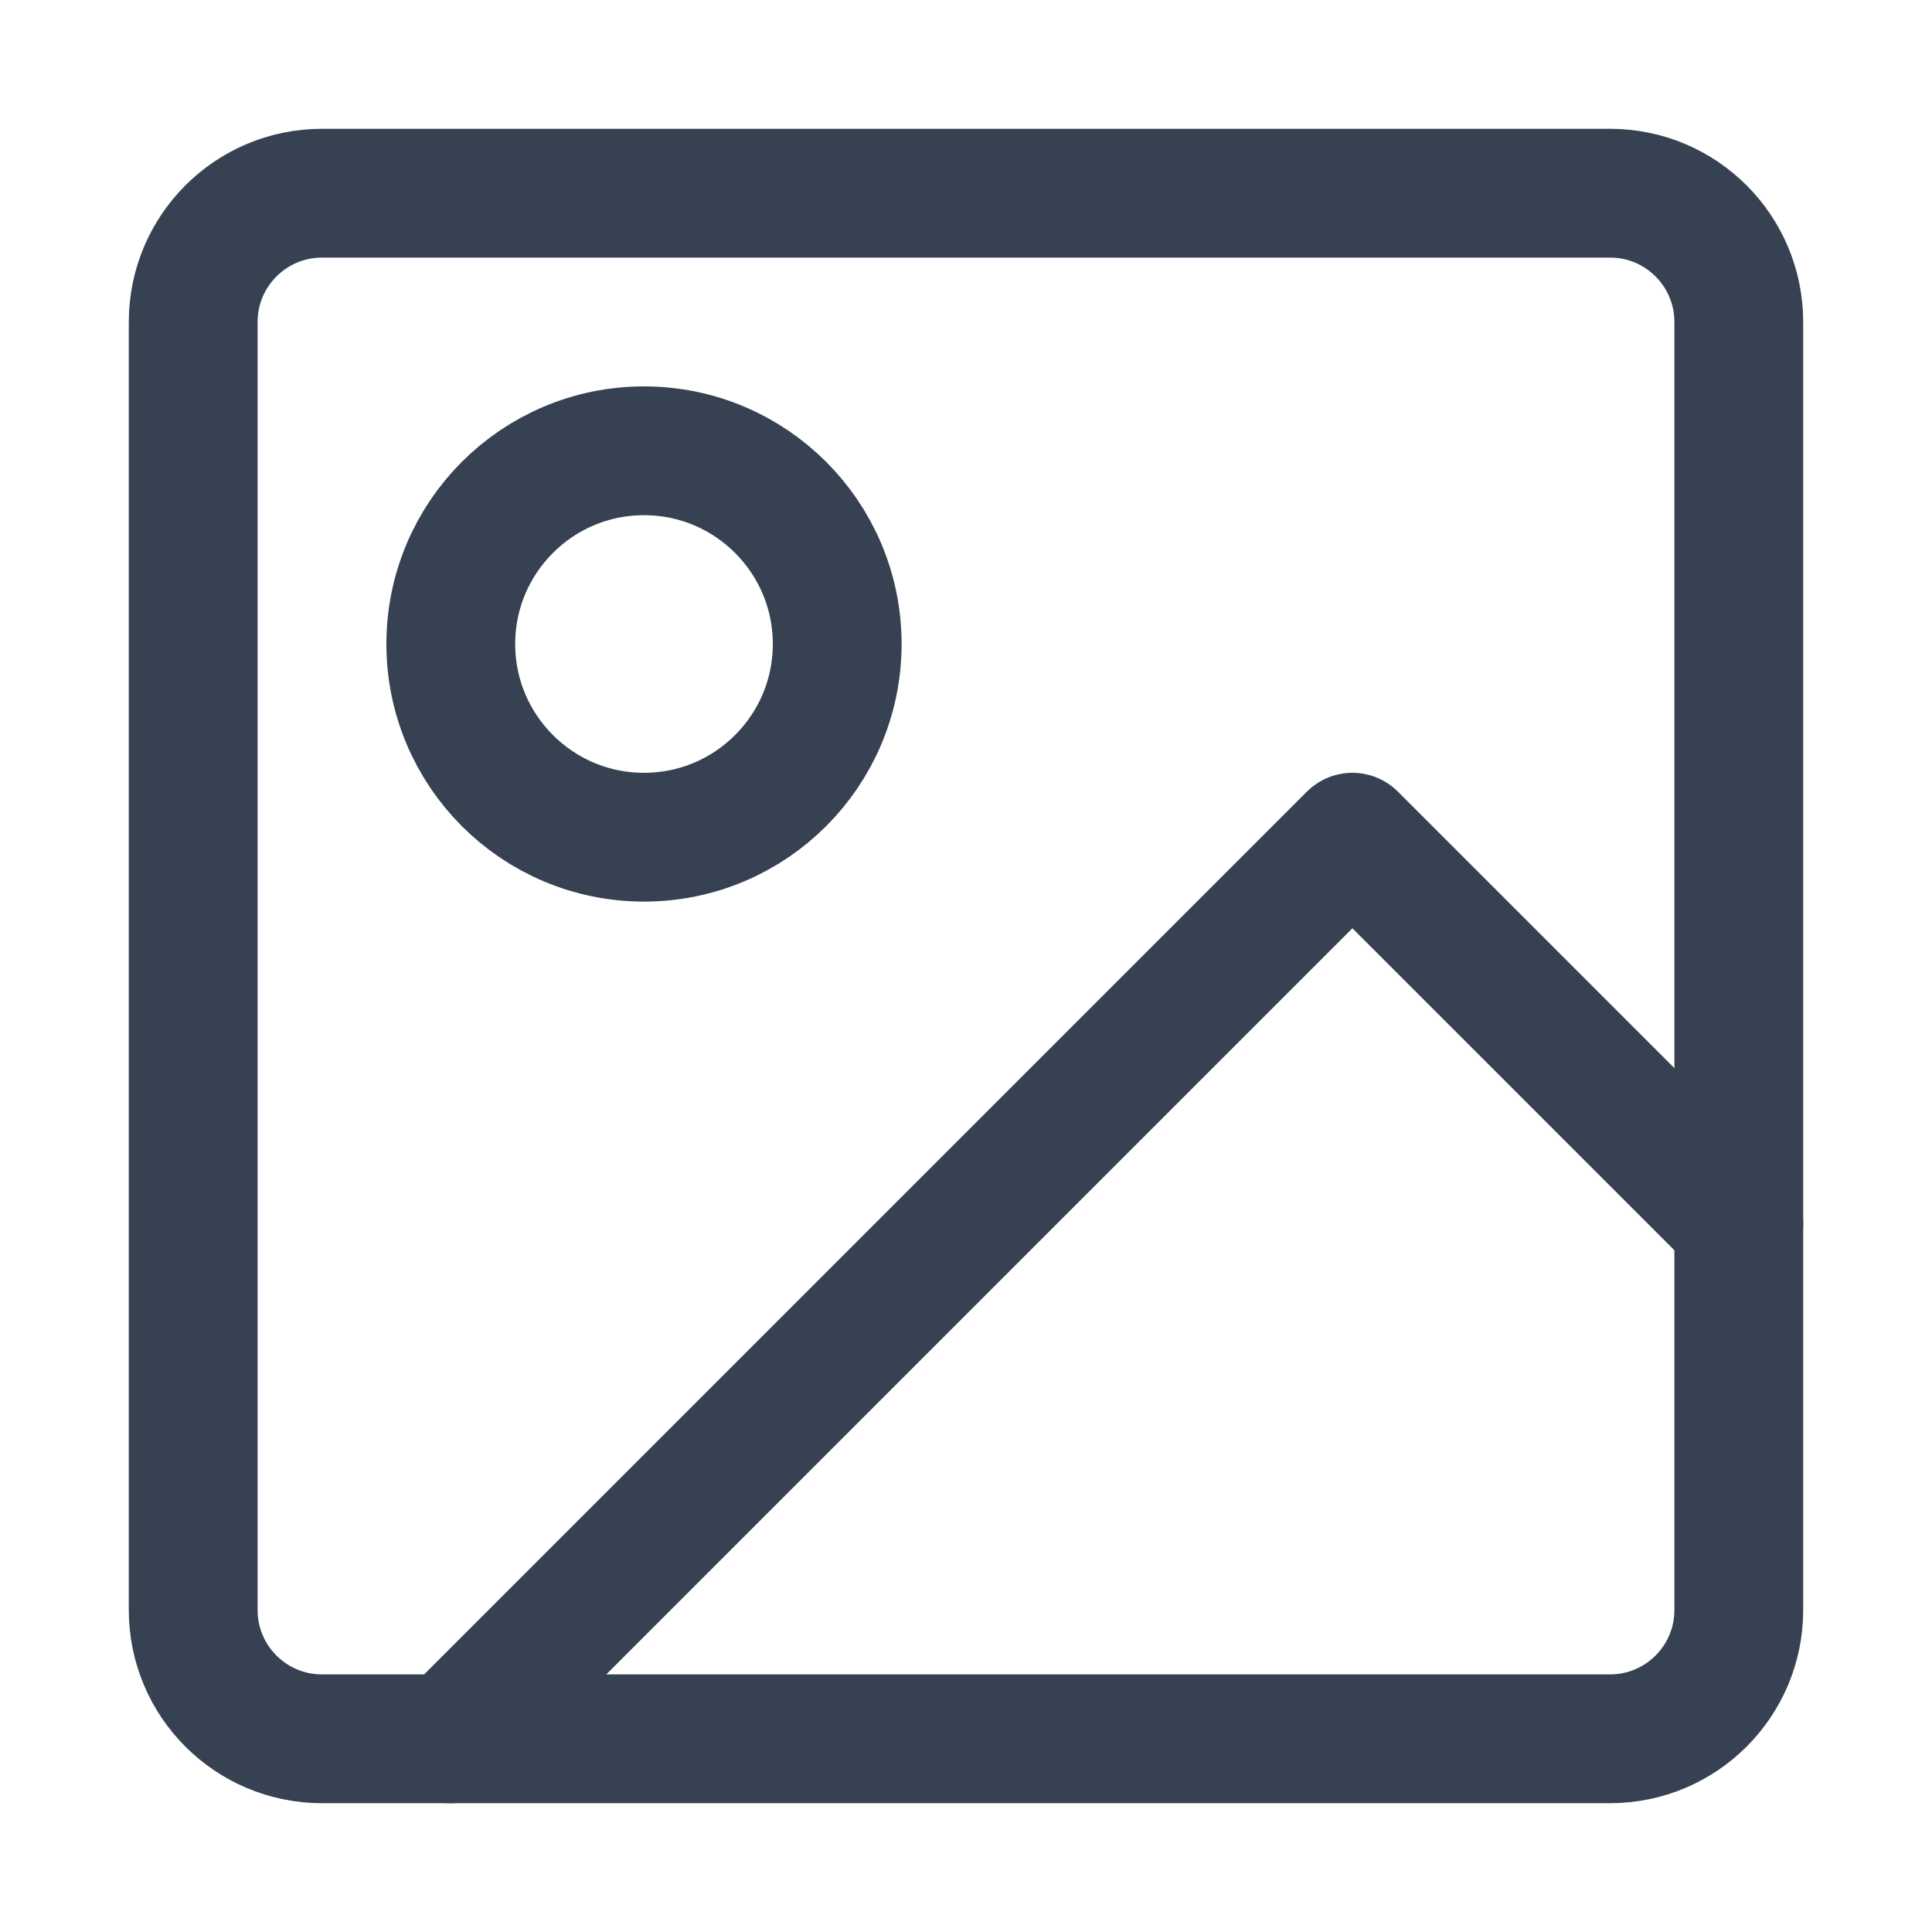
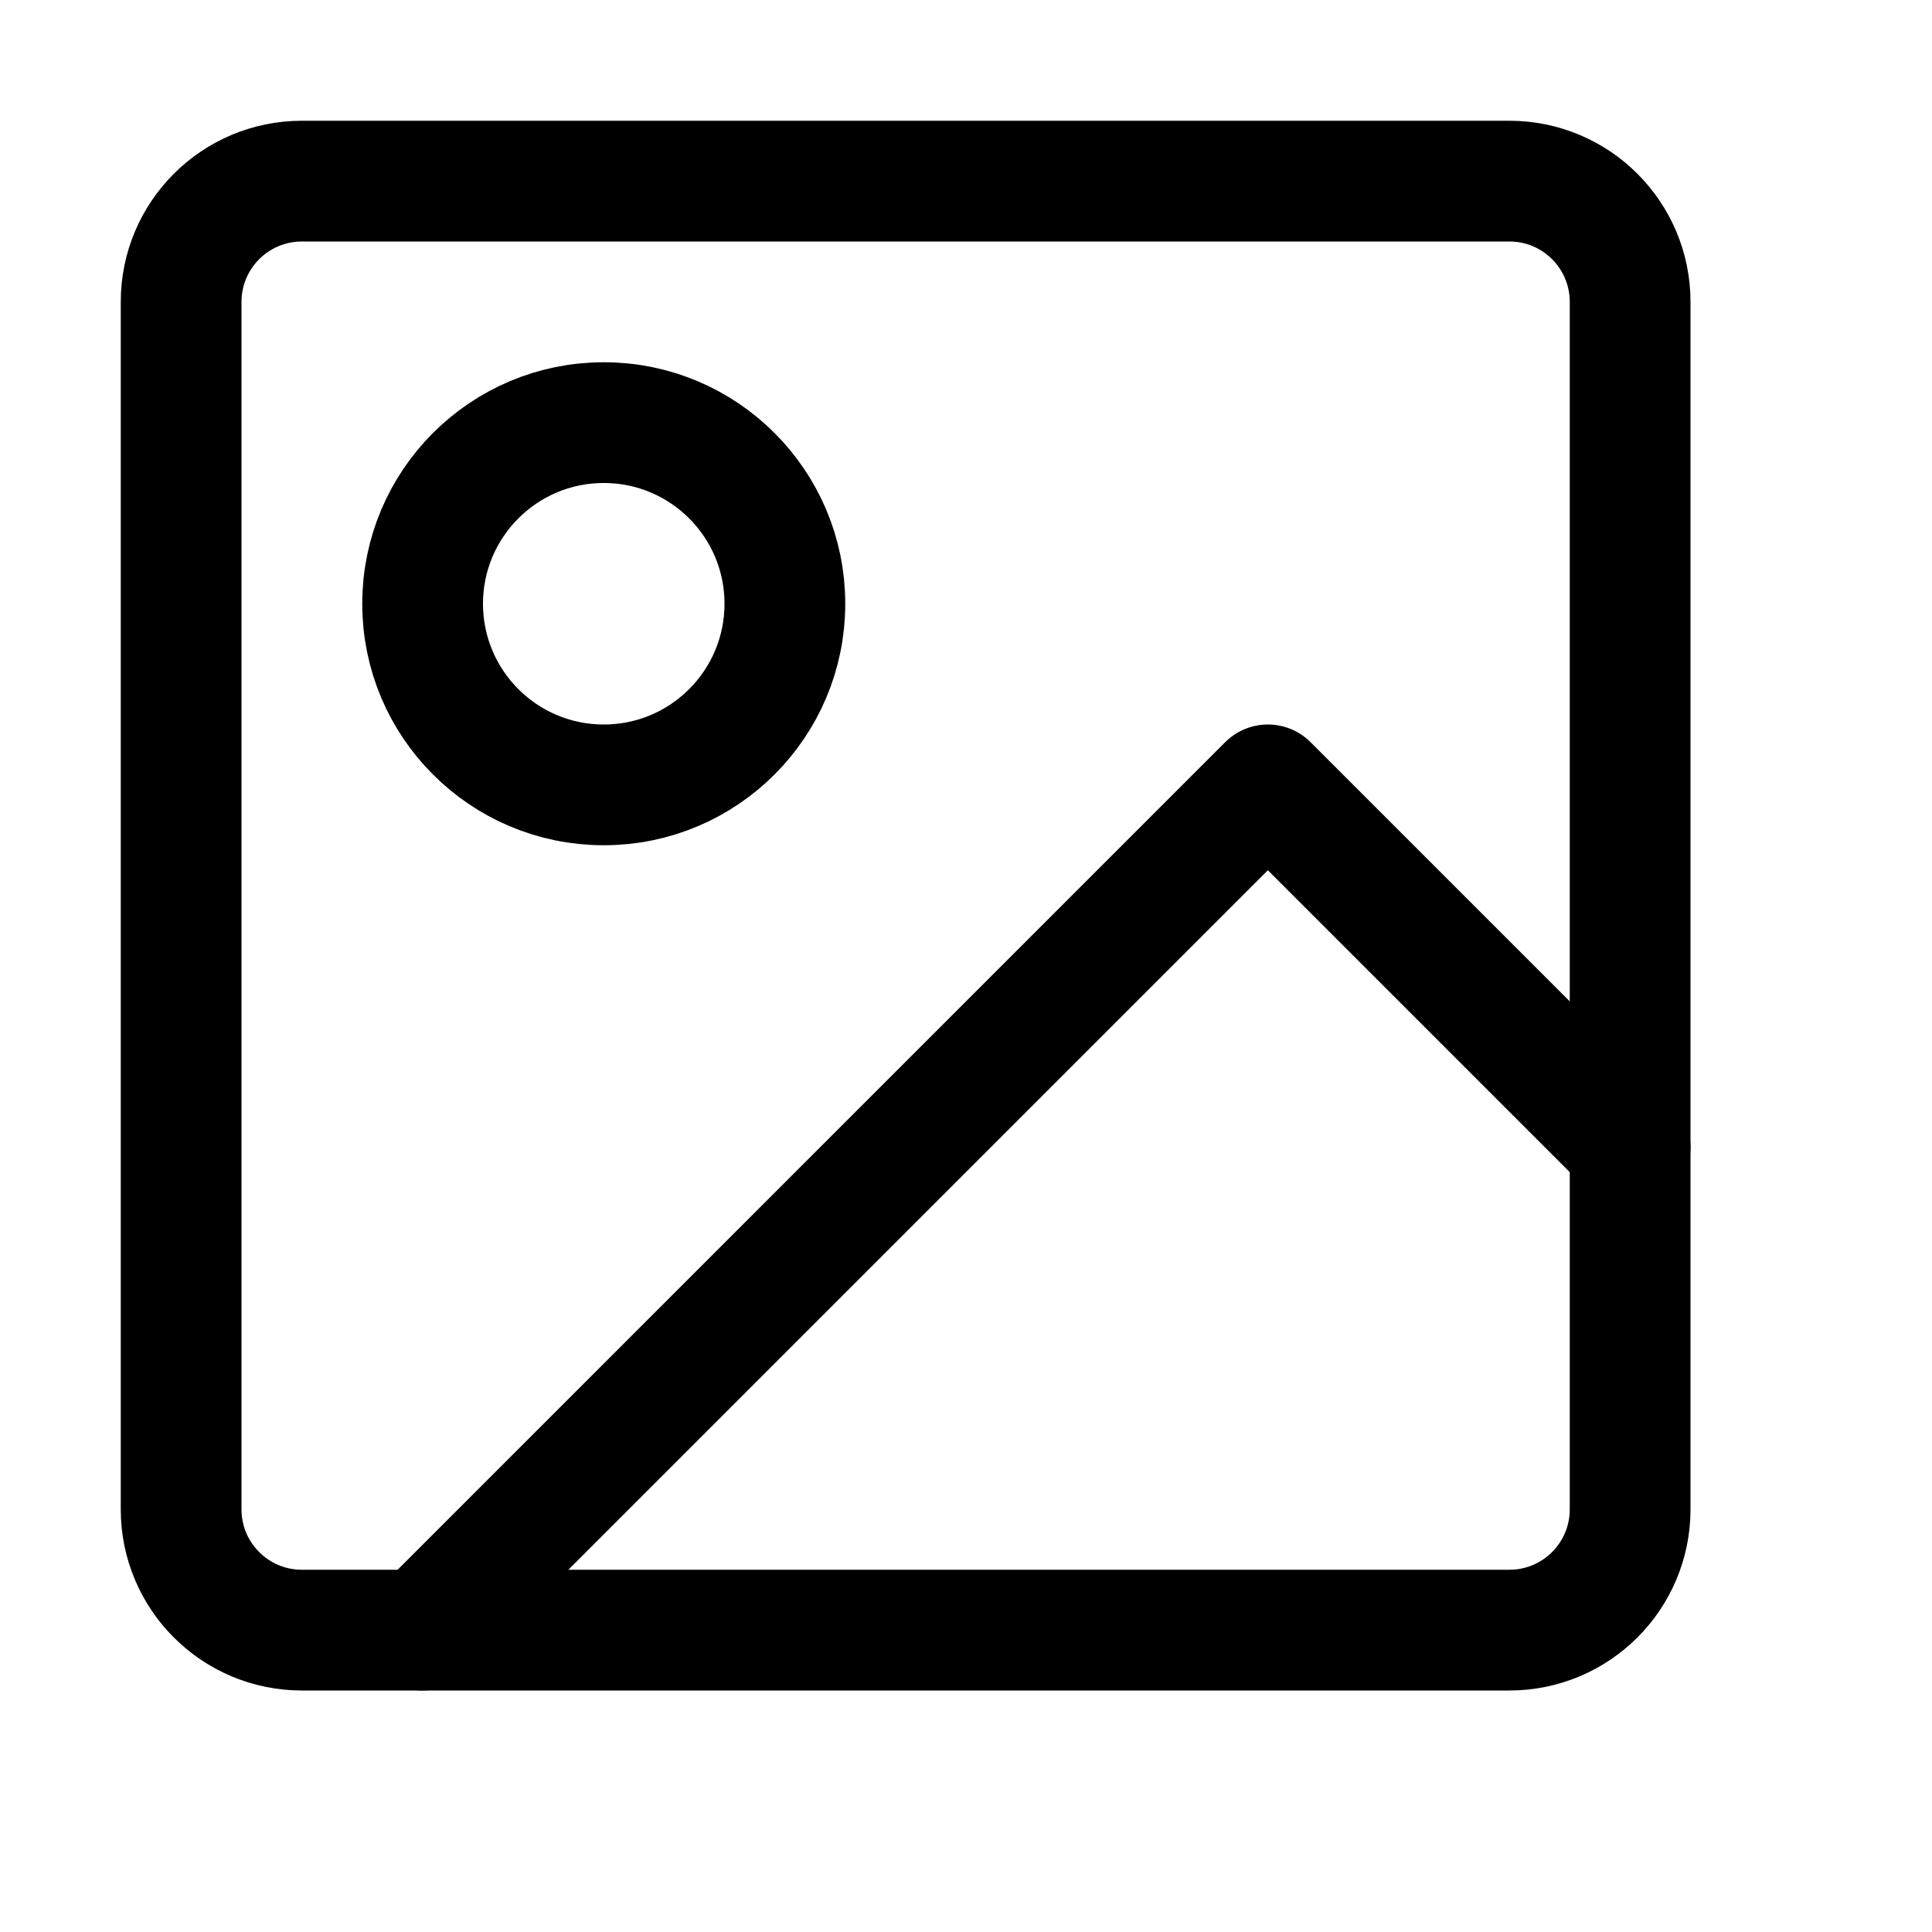
- <svg xmlns="http://www.w3.org/2000/svg" width="30" height="30" viewBox="0 0 30 30" fill="none">
-   <path d="M25 3H5C3.895 3 3 3.895 3 5V25C3 26.105 3.895 27 5 27H25C26.105 27 27 26.105 27 25V5C27 3.895 26.105 3 25 3Z" stroke="#364252" stroke-width="2" stroke-linecap="round" stroke-linejoin="round" />
-   <circle cx="10" cy="10" r="3" stroke="#364252" stroke-width="2" stroke-linejoin="round" />
-   <path d="M27 19L21 13L7 27" stroke="#364252" stroke-width="2" stroke-linecap="round" stroke-linejoin="round" />
+ <svg xmlns="http://www.w3.org/2000/svg" width="16" height="16" fill="none">
+   <path stroke="#000" stroke-linecap="round" stroke-linejoin="round" d="M12.5 1.5h-10a1 1 0 0 0-1 1v10a1 1 0 0 0 1 1h10a1 1 0 0 0 1-1v-10a1 1 0 0 0-1-1Z" />
+   <circle cx="5" cy="5" r="1.5" stroke="#000" stroke-linejoin="round" />
+   <path stroke="#000" stroke-linecap="round" stroke-linejoin="round" d="m13.5 9.5-3-3-7 7" />
</svg>
